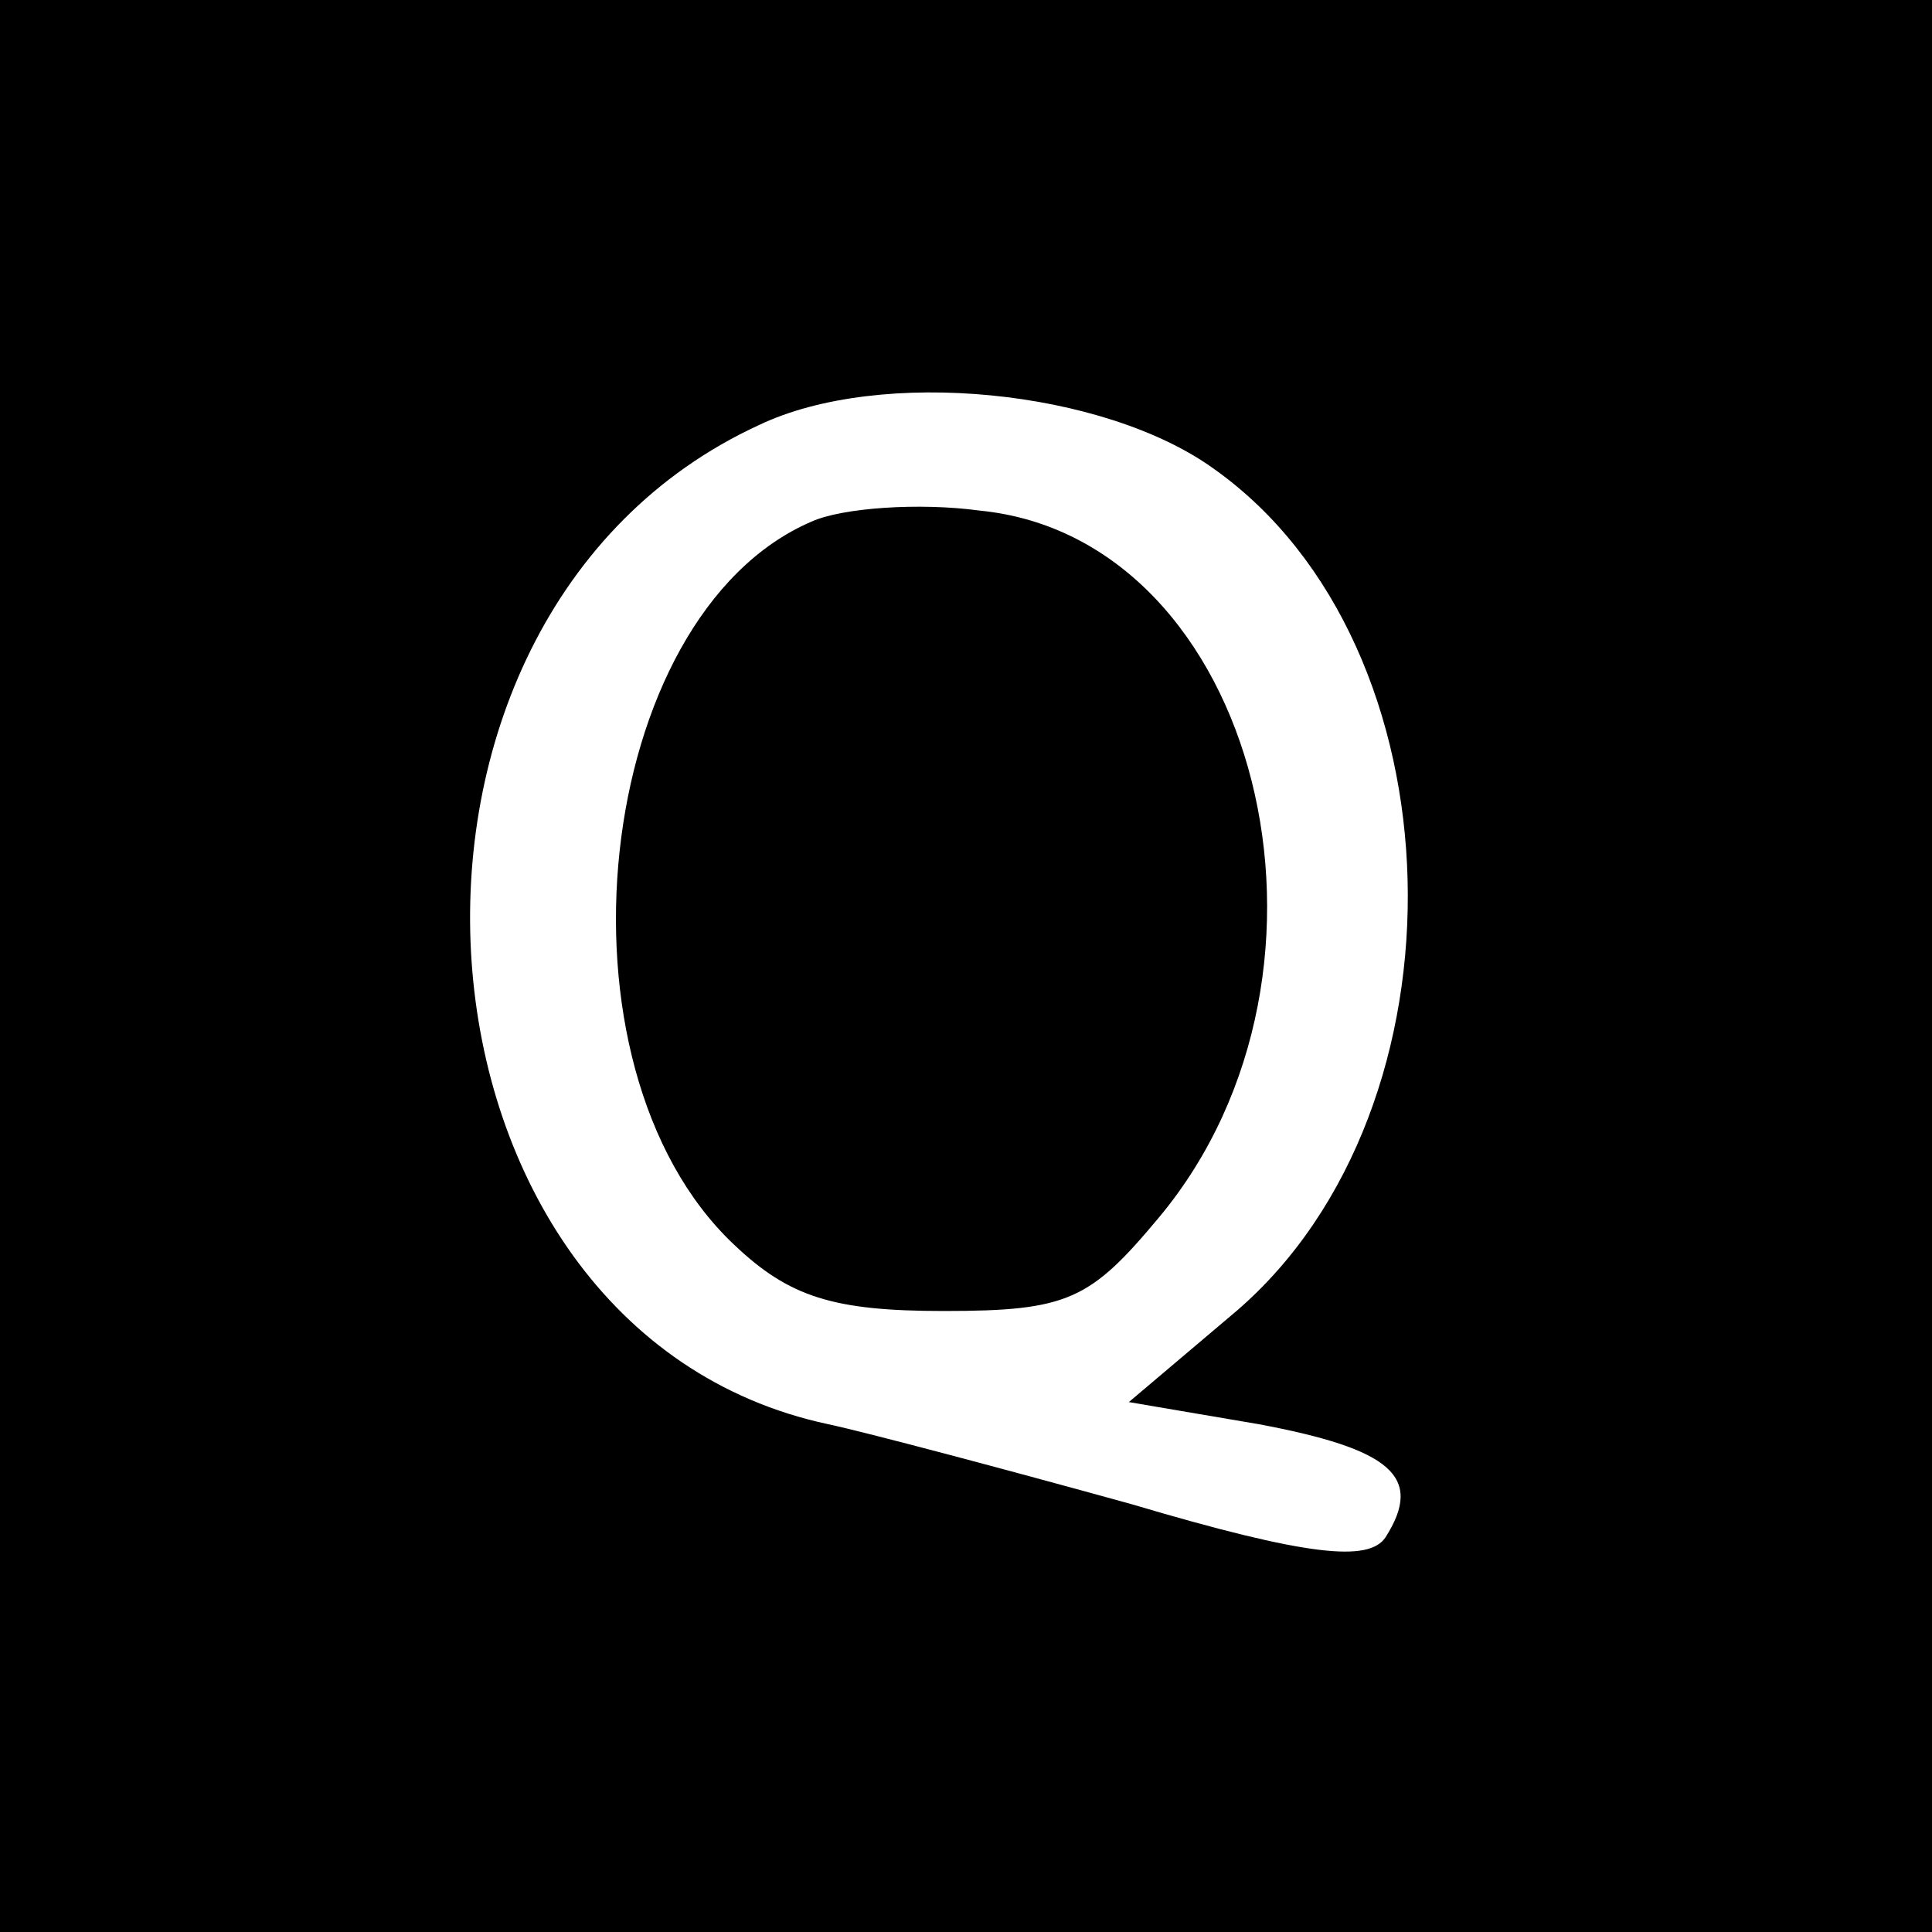
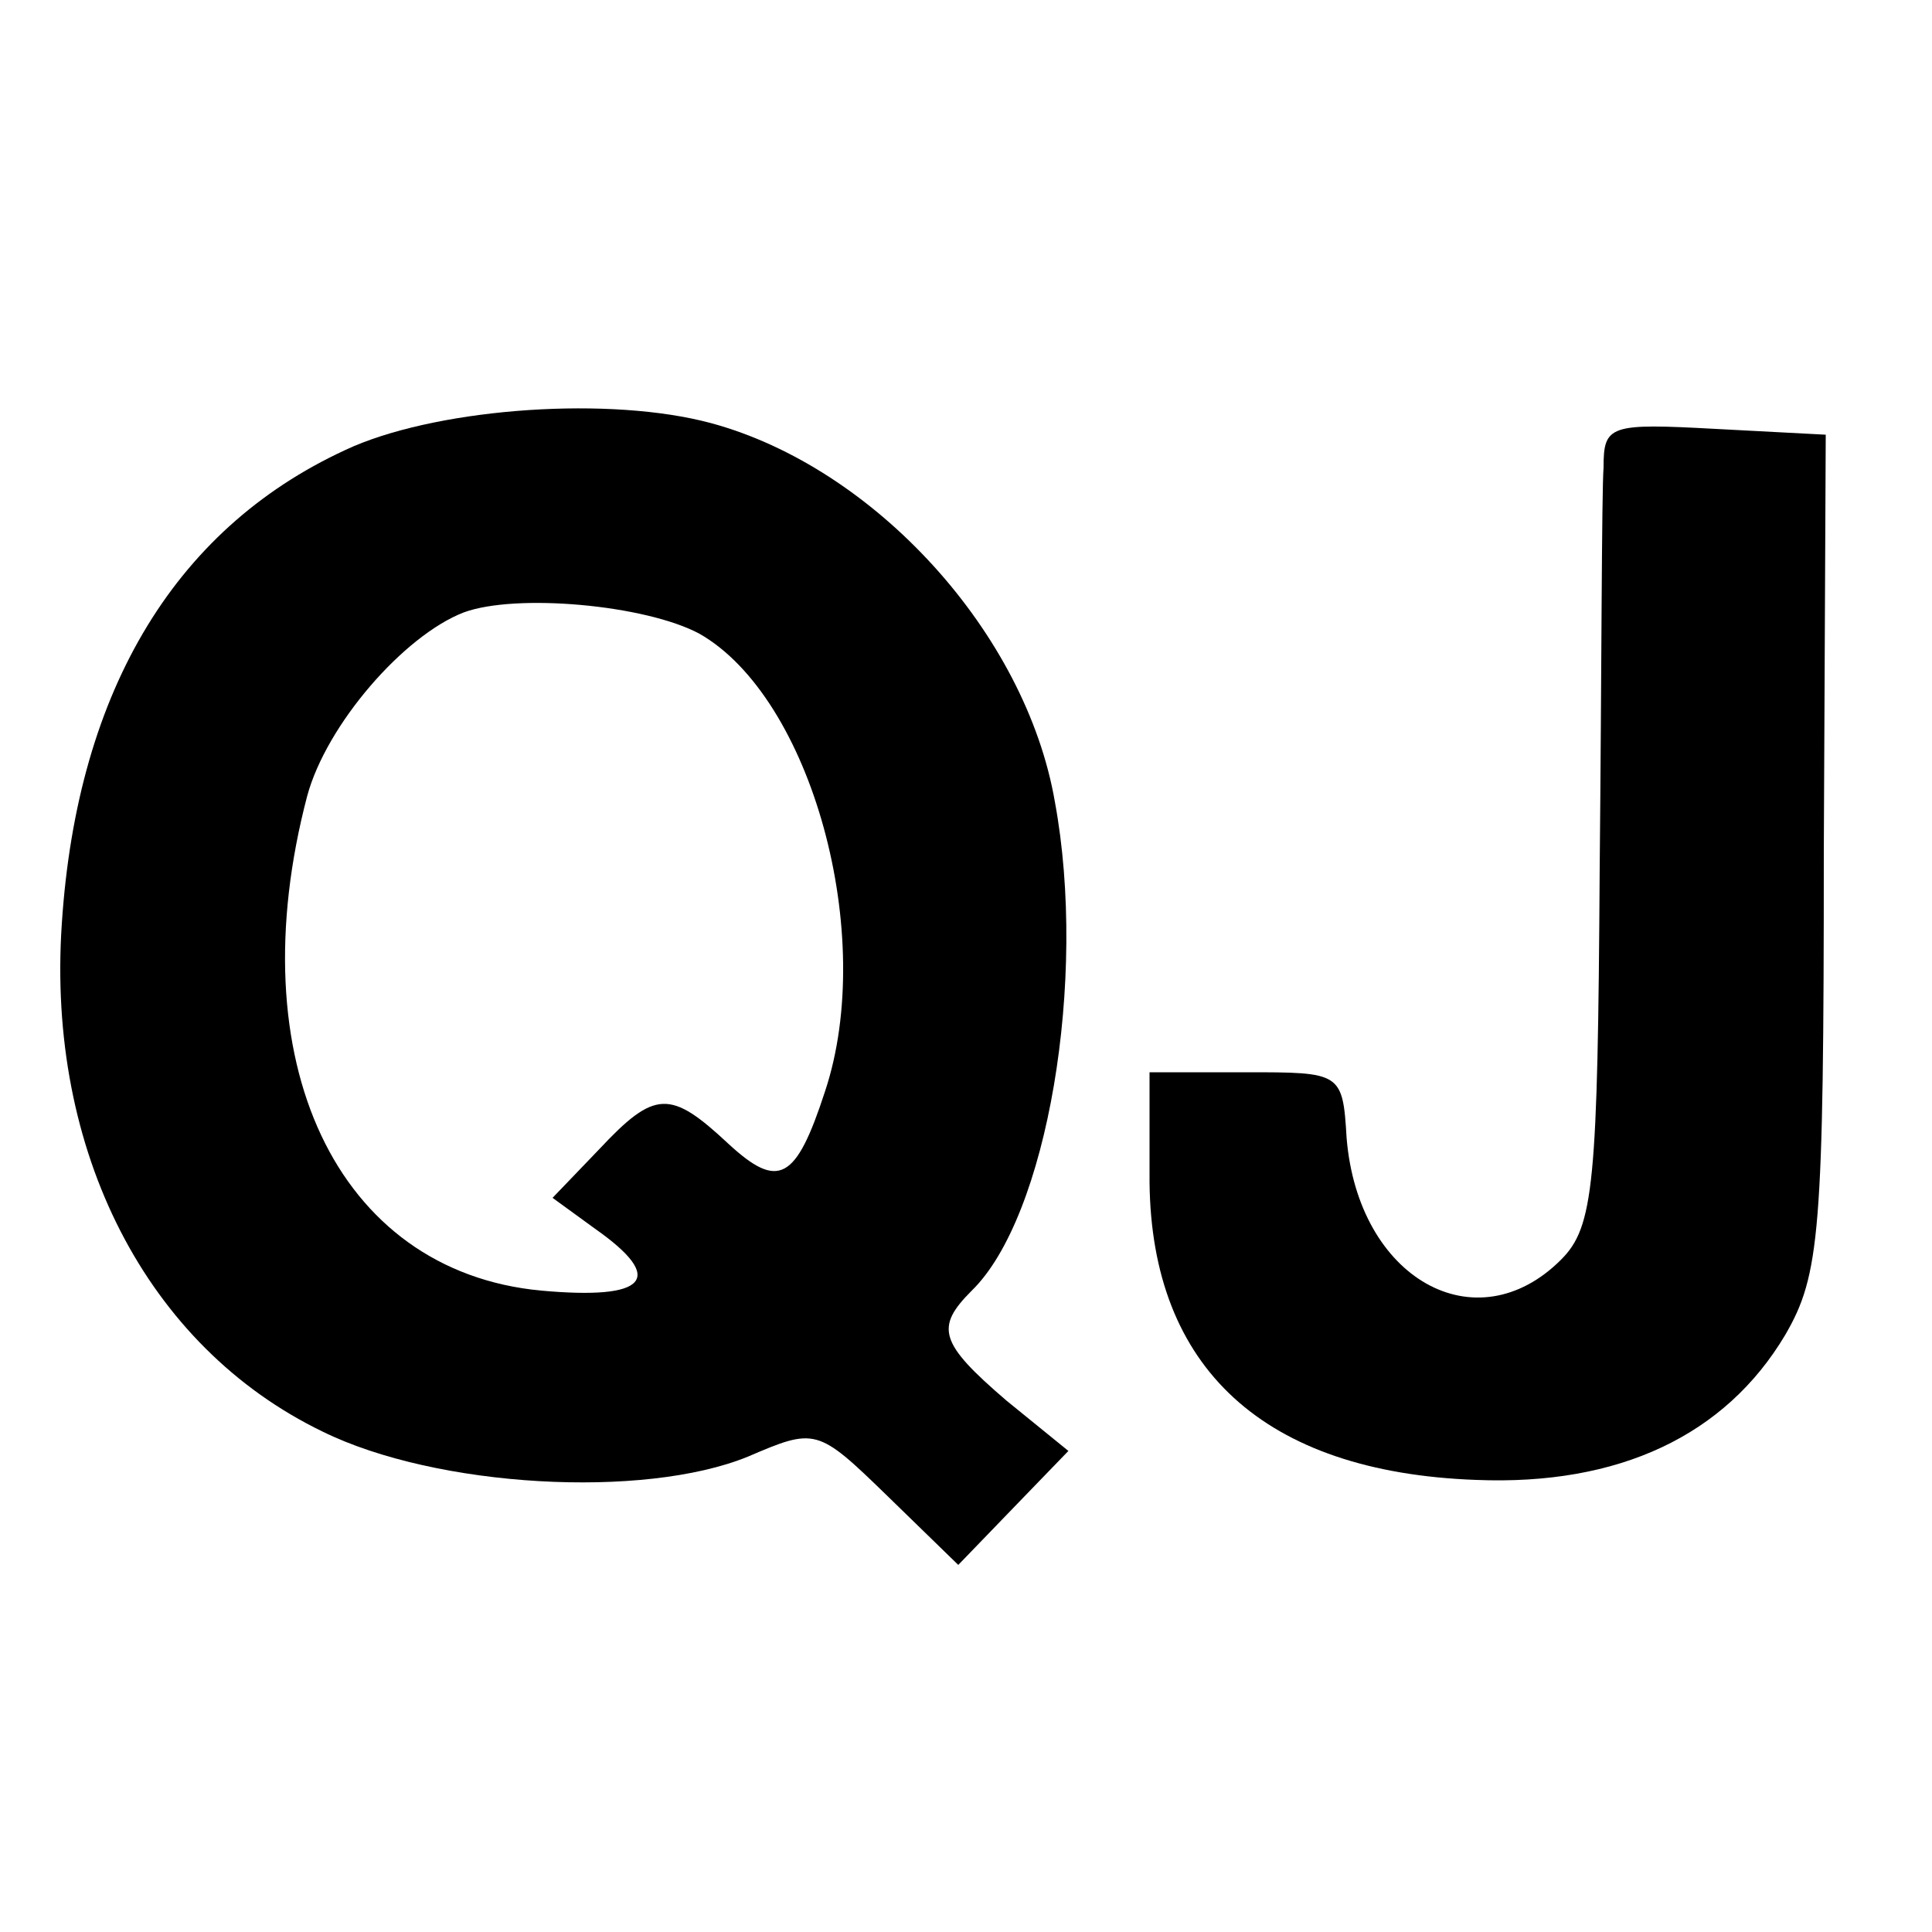
- <svg xmlns="http://www.w3.org/2000/svg" version="1.0" width="70pt" height="70pt" viewBox="0 0 70 70" preserveAspectRatio="xMidYMid meet">
-   <g transform="translate(0,70) scale(0.1,-0.1)" fill="#000000" stroke="none">
-     <path d="M0 350 l0 -350 350 0 350 0 0 350 0 350 -350 0 -350 0 0 -350z m440 180 c90 -64 94 -231 8 -305 l-39 -33 47 -8 c48 -9 60 -19 46 -41 -6 -9 -28 -7 -92 12 -47 13 -96 26 -110 29 -159 34 -177 292 -25 362 44 21 125 13 165 -16z" />
-     <path d="M294 511 c-79 -34 -97 -197 -28 -262 20 -19 36 -24 76 -24 45 0 53 4 78 34 75 90 36 246 -65 256 -22 3 -50 1 -61 -4z" />
+ <svg xmlns="http://www.w3.org/2000/svg" version="1.0" width="100pt" height="100pt" viewBox="0 0 100 100" preserveAspectRatio="xMidYMid meet">
+   <g transform="translate(0,100) scale(0.1,-0.1)" fill="#000000" stroke="none">
+     <path d="M183 769 c-91 -40 -143 -125 -151 -247 -8 -118 44 -219 135 -263 59 -29 166 -35 220 -13 35 15 36 15 72 -20 l37 -36 28 29 29 30 -32 26 c-35 30 -37 38 -18 57 39 38 60 161 43 253 -15 87 -93 173 -178 196 -52 14 -138 8 -185 -12z m179 -97 c58 -33 92 -156 65 -237 -15 -46 -24 -51 -50 -27 -30 28 -38 28 -67 -3 l-24 -25 22 -16 c37 -26 27 -37 -28 -32 -106 10 -157 119 -121 256 10 37 50 83 81 95 27 10 94 4 122 -11z" />
+     <path d="M830 758 c-1 -13 -1 -106 -2 -207 -1 -164 -3 -186 -20 -203 -44 -44 -105 -10 -111 63 -2 34 -3 34 -52 34 l-50 0 0 -57 c1 -96 59 -150 169 -154 74 -3 129 23 160 75 18 31 20 53 20 250 l1 216 -57 3 c-55 3 -58 2 -58 -20z" />
  </g>
</svg>
